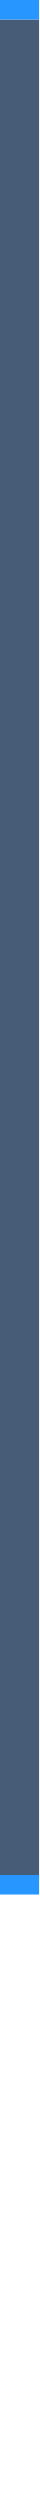
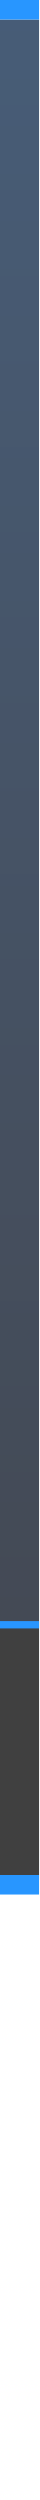
<svg xmlns="http://www.w3.org/2000/svg" width="4" height="256" viewBox="0 0 4 256">
-   <rect x="0" y="2" width="4" height="190" fill="#0a2649" fill-opacity="0.75" />
+   <defs>
+     <clipPath id="body-area">
+       <rect x="-16" y="0" width="48" height="166" />
+     </clipPath>
+   </defs>
+   <defs>
+     <linearGradient id="body" gradientUnits="userSpaceOnUse" x1="0" y1="2" x2="0" y2="166">
+       <stop offset="0" stop-color="#0a2649" />
+       <stop offset="1" stop-color="#050d1c" />
+     </linearGradient>
+   </defs>
+   <rect x="0" y="2" width="4" height="190" fill="url(#body)" fill-opacity="0.75" clip-path="url(#body-area)" />
  <rect x="0" y="0" width="4" height="2" fill="#2896ff" />
  <rect x="0" y="192" width="4" height="2" fill="#2896ff" />
+   <g>
+     <rect x="0" y="166" width="4" height="26" fill="black" fill-opacity="0.75" />
+     <rect x="0" y="166" width="4" height="0.75" fill="#2896ff" />
+   </g>
</svg>
